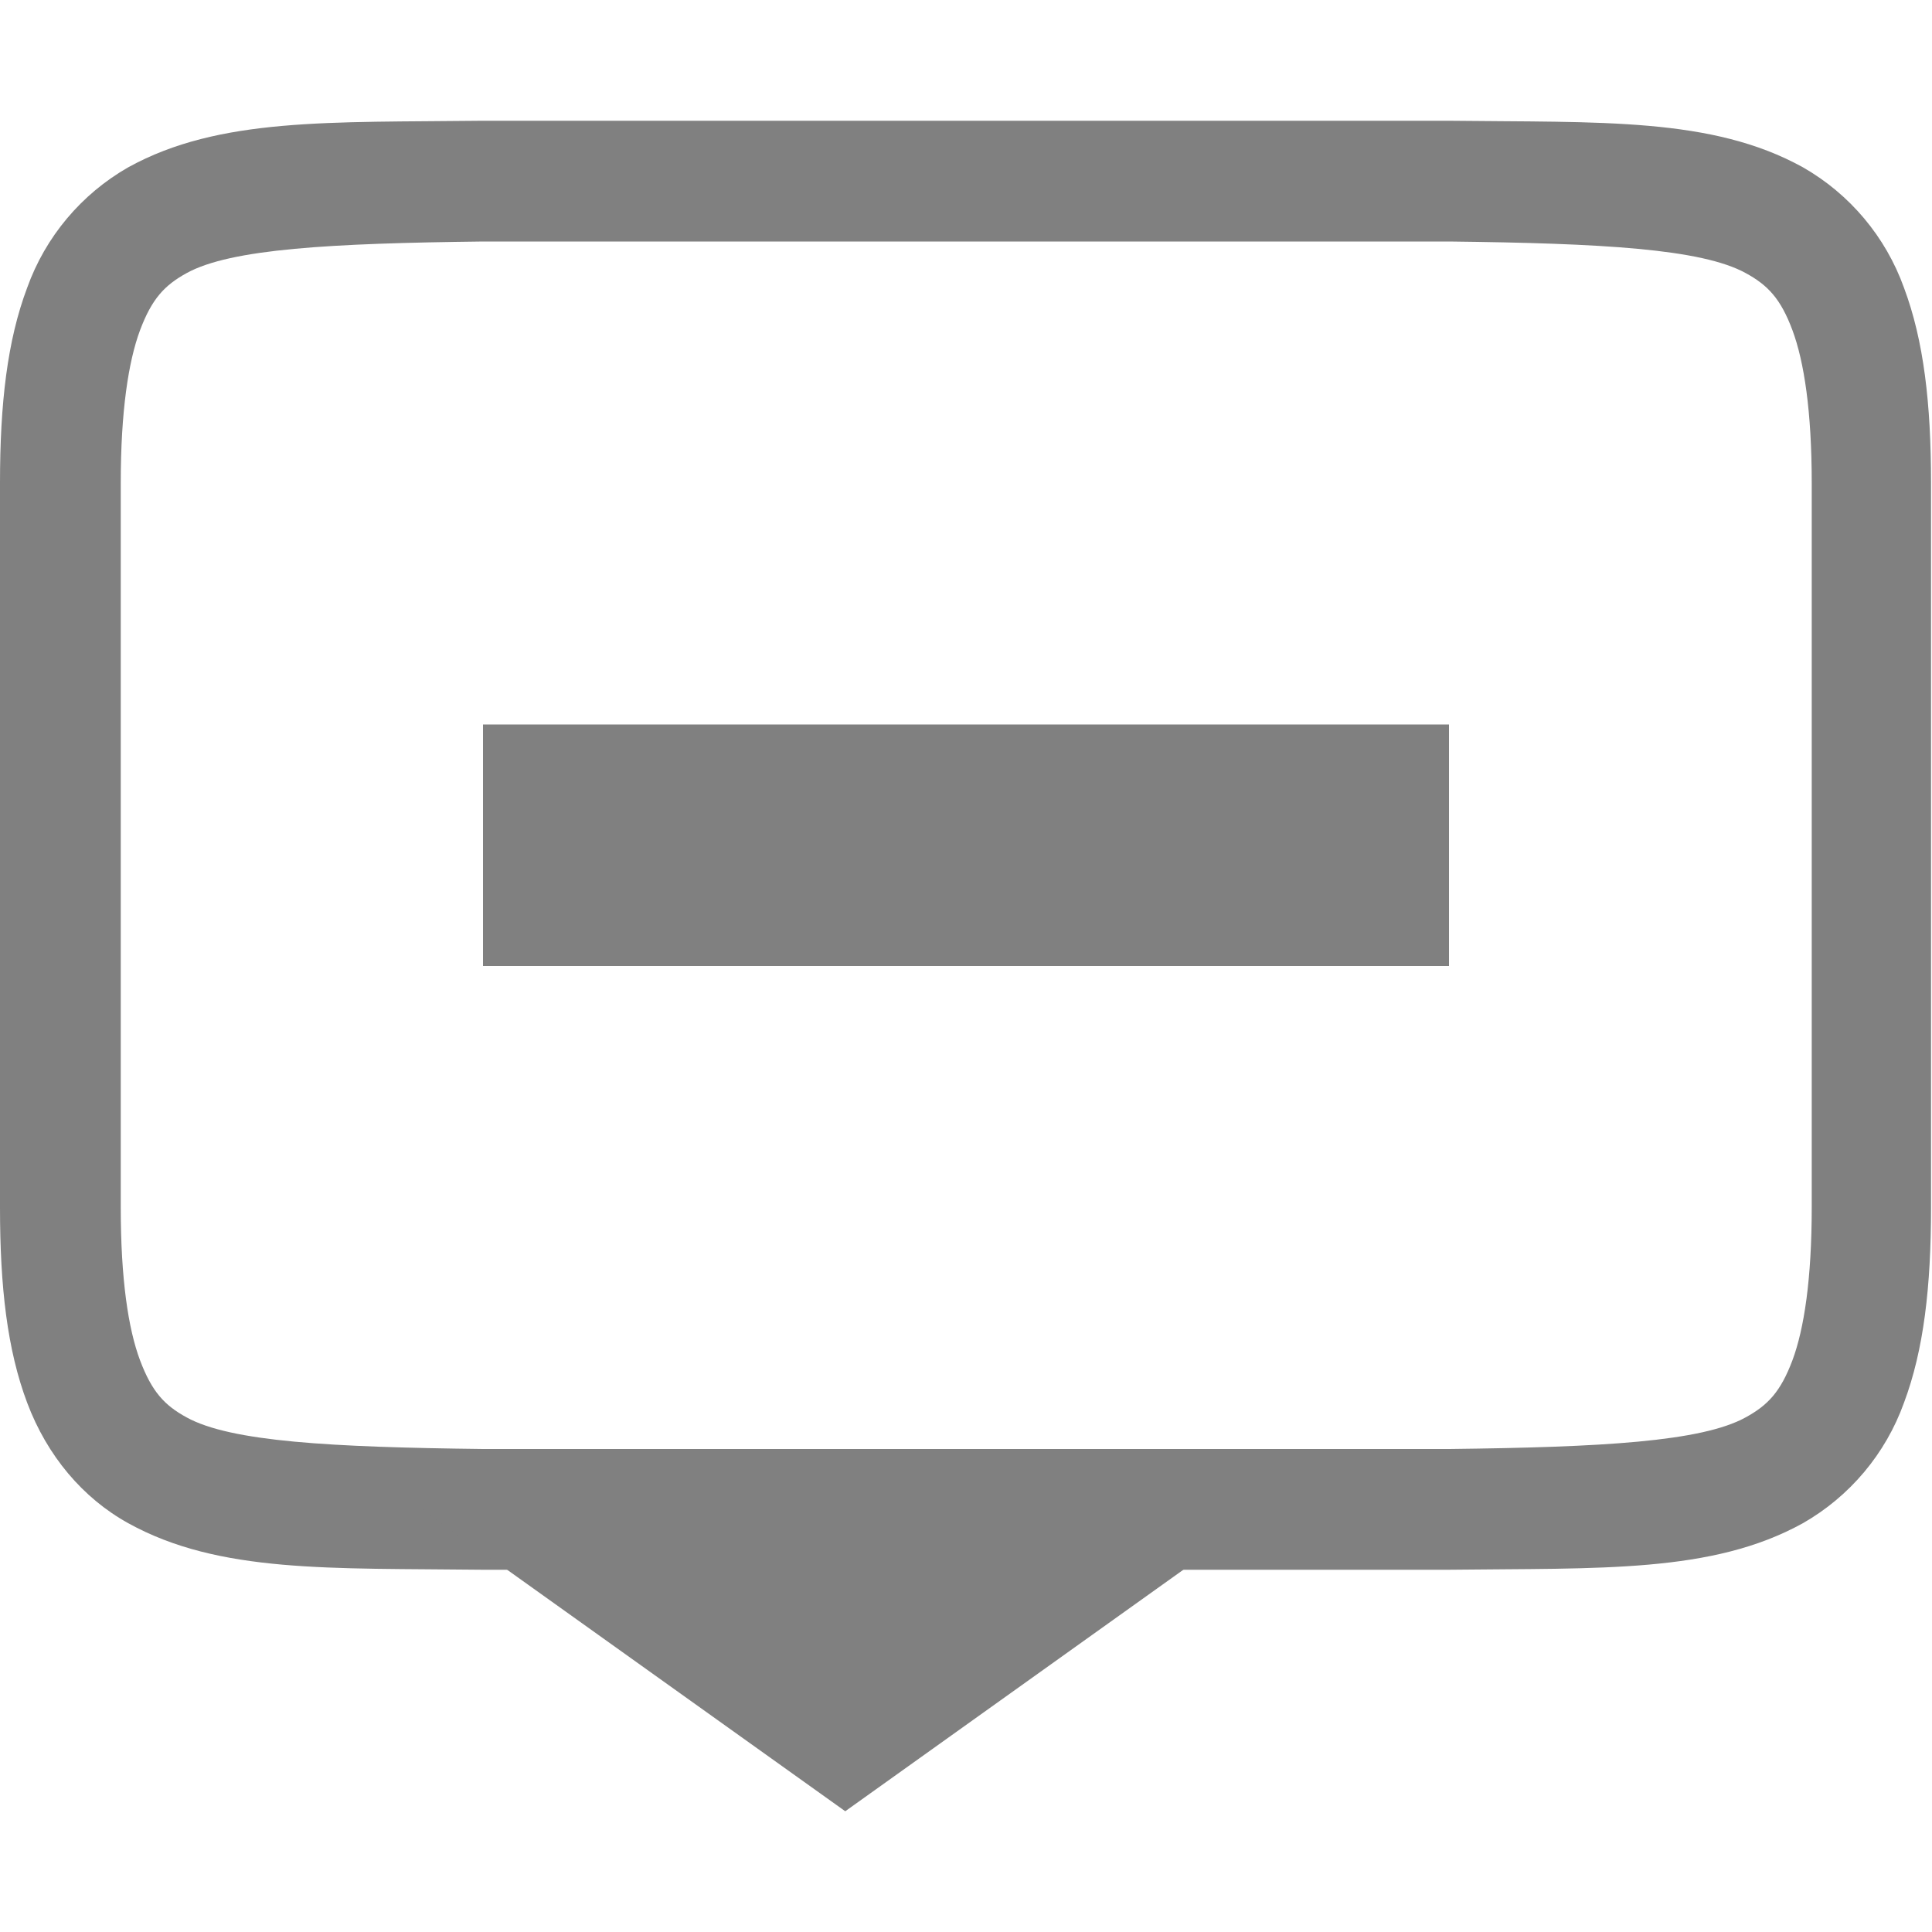
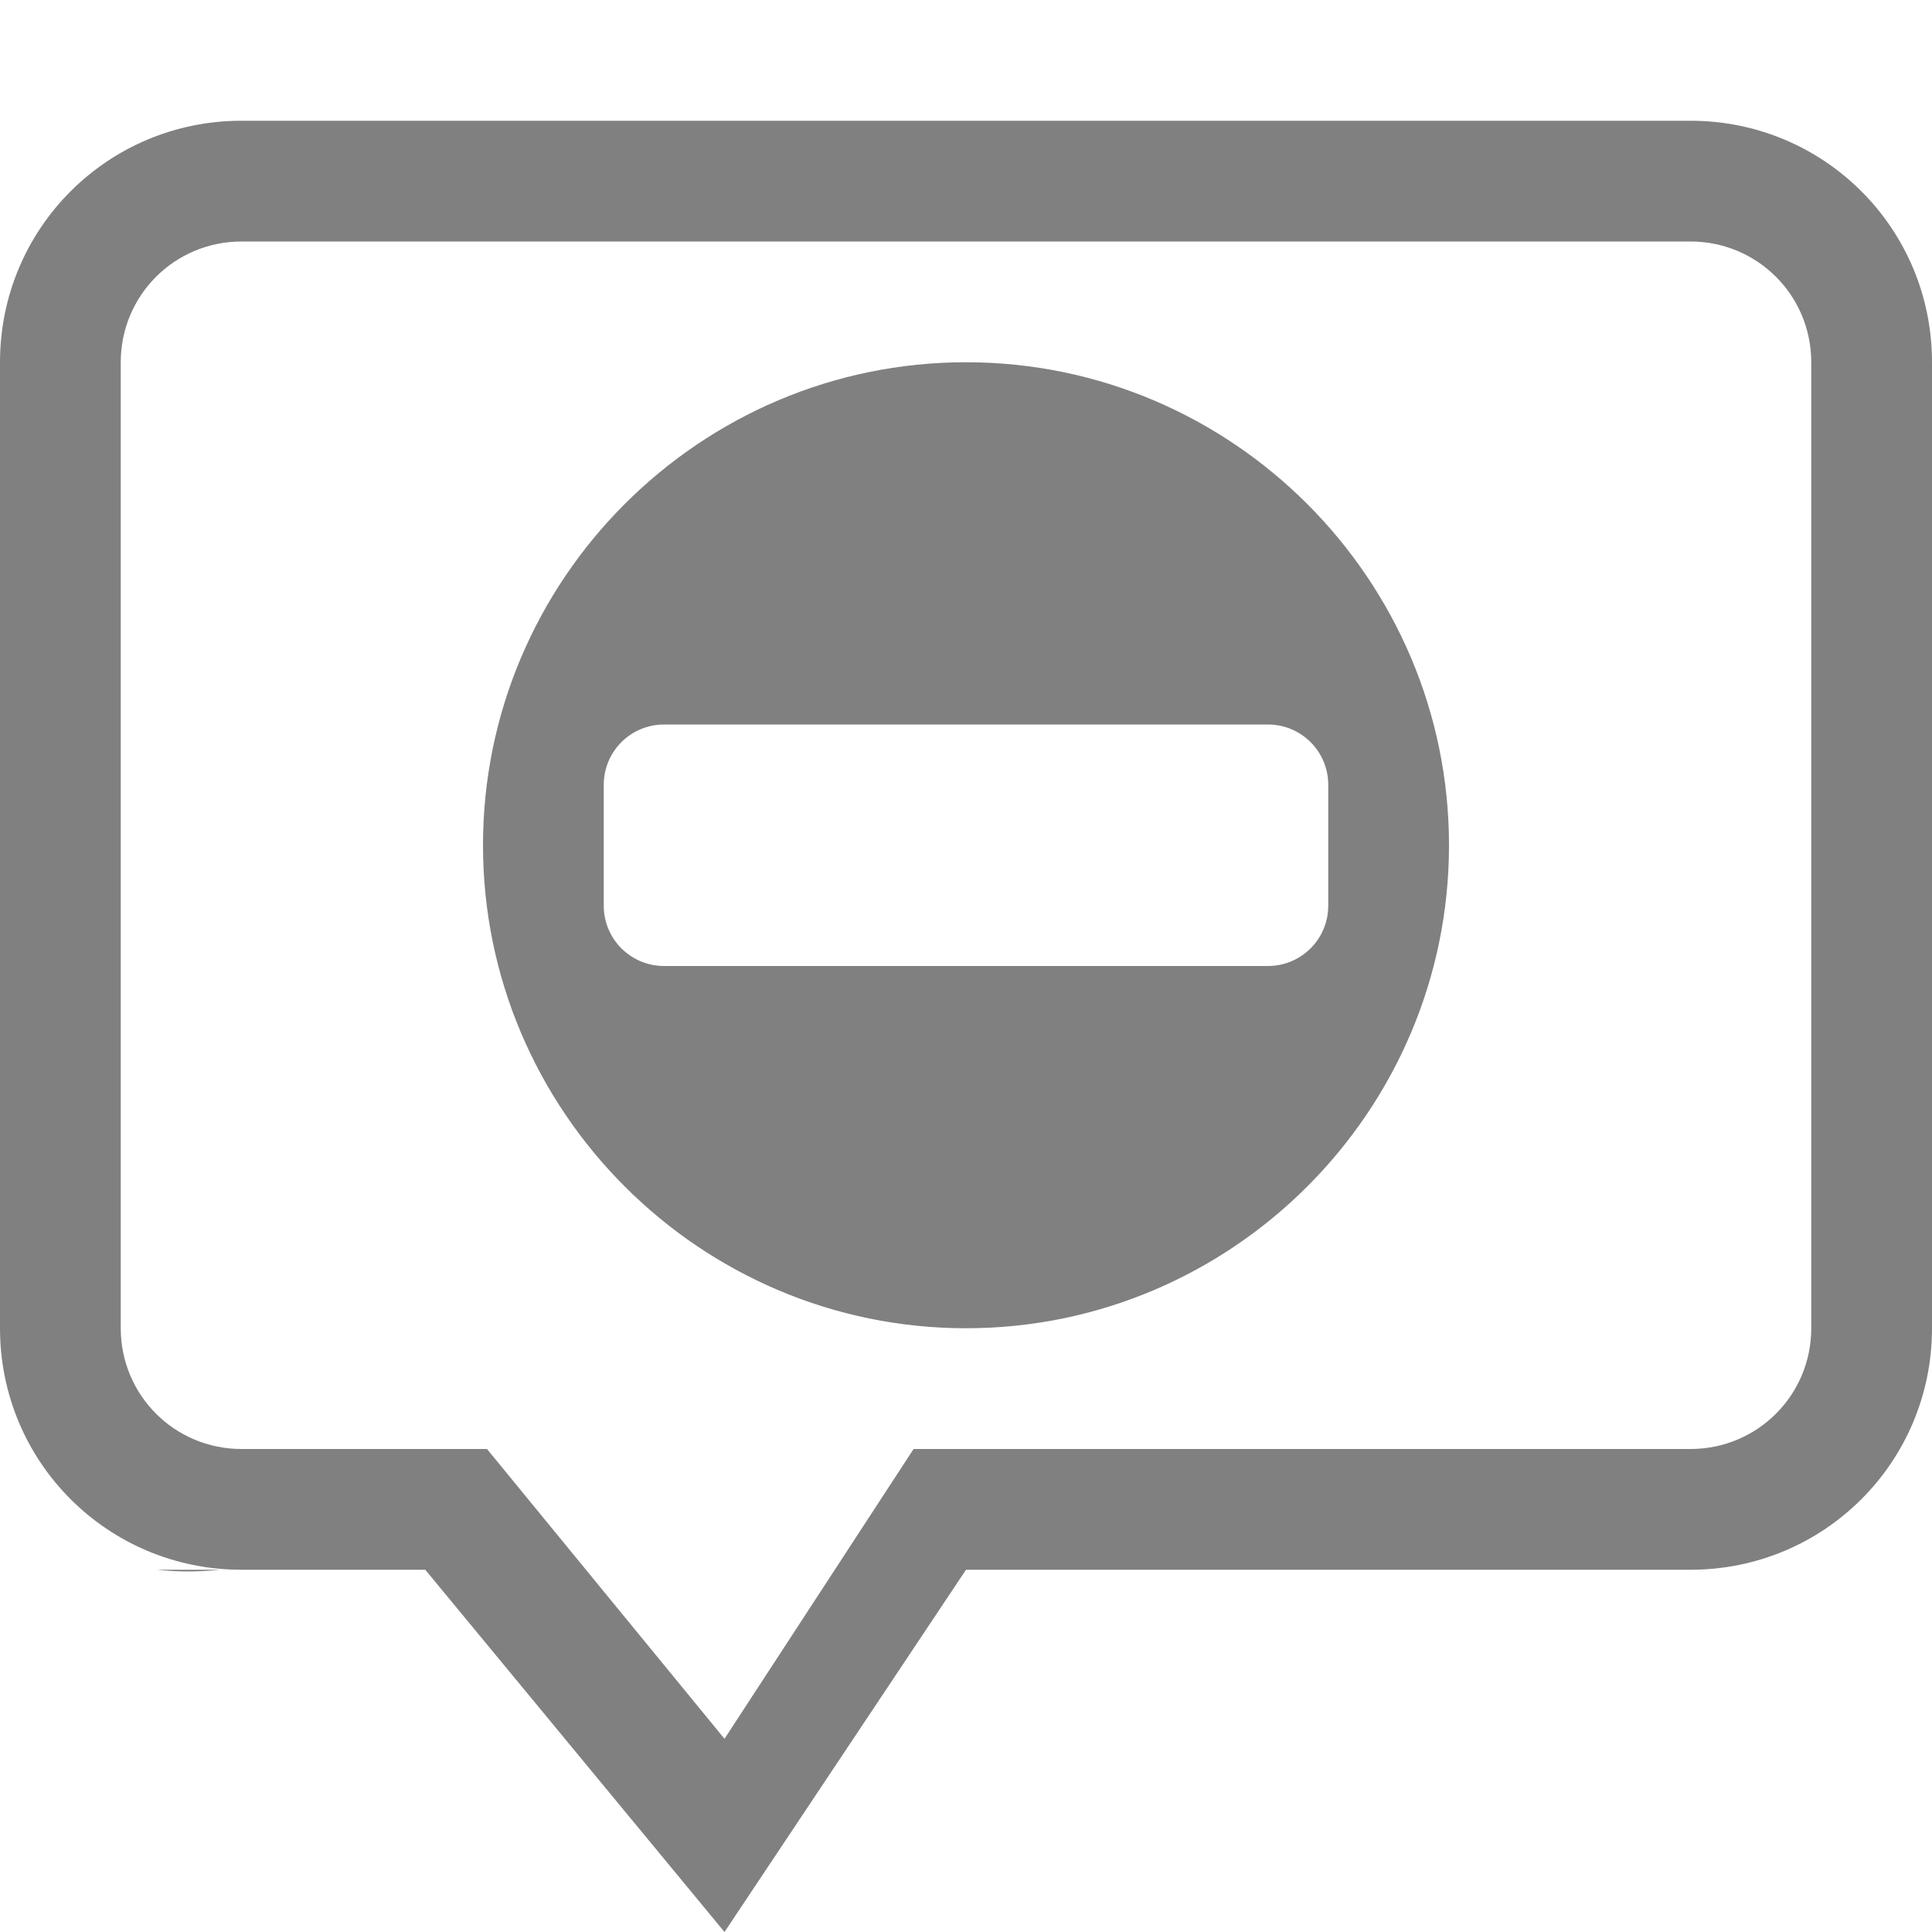
- <svg xmlns="http://www.w3.org/2000/svg" height="16" width="16">
-   <g transform="translate(-1293 327)" fill="gray">
-     <path color="#000" d="M1296.994-326c-1.258.015-2.178-.03-2.931.385a1.88 1.88 0 0 0-.838.998c-.165.438-.225.96-.225 1.617v6c0 .658.06 1.179.225 1.617.165.439.461.79.838.998.753.416 1.673.37 2.931.385h8.004c1.258-.015 2.18.03 2.932-.385a1.88 1.88 0 0 0 .838-.998c.164-.438.224-.96.224-1.617v-6c0-.658-.06-1.179-.224-1.617a1.88 1.88 0 0 0-.838-.998c-.753-.416-1.674-.37-2.932-.385h-8.004zm.01 1h8c1.259.015 2.088.06 2.454.262.183.1.289.212.386.472.097.26.16.674.16 1.266v6c0 .592-.063 1.006-.16 1.266-.098.26-.203.371-.387.472-.366.202-1.194.247-2.453.262H1297c-1.258-.015-2.089-.06-2.455-.262-.183-.1-.287-.212-.385-.472-.098-.26-.16-.674-.16-1.266v-6c0-.592.063-1.006.16-1.266.098-.26.202-.371.385-.472.366-.202 1.197-.247 2.455-.262z" font-family="sans-serif" font-weight="400" overflow="visible" style="line-height:normal;font-variant-ligatures:normal;font-variant-position:normal;font-variant-caps:normal;font-variant-numeric:normal;font-variant-alternates:normal;font-feature-settings:normal;text-indent:0;text-align:start;text-decoration-line:none;text-decoration-style:solid;text-decoration-color:#000;text-transform:none;text-orientation:mixed;shape-padding:0;isolation:auto;mix-blend-mode:normal;marker:none" white-space="normal" />
-     <path d="M1300-312l3.5-2.5-.5-.5h-6l-.5.5z" font-family="Ubuntu" font-size="15" font-weight="400" letter-spacing="0" style="line-height:125%;-inkscape-font-specification:Ubuntu;text-align:center" text-anchor="middle" word-spacing="0" />
-     <rect height="2" width="8" x="1297" y="-321" />
+ <svg xmlns="http://www.w3.org/2000/svg" xmlns:ns1="http://www.openswatchbook.org/uri/2009/osb" height="16" id="svg7384" version="1.1" width="16">
+   <defs id="defs7386">
+     <linearGradient id="linearGradient5606" ns1:paint="solid">
+       <stop id="stop5608" offset="0" style="stop-color:#000000;stop-opacity:1;" />
+     </linearGradient>
+     <linearGradient id="linearGradient4526" ns1:paint="solid">
+       <stop id="stop4528" offset="0" style="stop-color:#ffffff;stop-opacity:1;" />
+     </linearGradient>
+     <linearGradient id="linearGradient3600-4" ns1:paint="gradient">
+       <stop id="stop3602-7" offset="0" style="stop-color:#f4f4f4;stop-opacity:1" />
+       <stop id="stop3604-6" offset="1" style="stop-color:#dbdbdb;stop-opacity:1" />
+     </linearGradient>
+   </defs>
+   <g id="layer9" label="status" style="display:inline" transform="translate(-1293,327)">
+     <path d="m 1295,-326 c -1.108,0 -2,0.892 -2,2 v 8 c 0,1.108 0.892,2 2,2 h 1.522 l 2.478,3 2,-3 h 6 c 1.108,0 2,-0.892 2,-2 v -8 c 0,-1.108 -0.892,-2 -2,-2 z m 0,1 h 12 c 0.554,0 1,0.446 1,1 v 8 c 0,0.554 -0.446,1 -1,1 h -6.434 l -1.566,2.4 -1.967,-2.4 h -2.033 c -0.554,0 -1,-0.446 -1,-1 v -8 c 0,-0.554 0.446,-1 1,-1 z m 6,1 c -2.203,0 -4,1.797 -4,4 0,2.203 1.797,4 4,4 2.203,0 4,-1.797 4,-4 0,-2.203 -1.797,-4 -4,-4 z m -2.5,3 h 5 c 0.277,0 0.5,0.223 0.5,0.5 v 1 c 0,0.277 -0.223,0.5 -0.5,0.5 h -5 c -0.277,0 -0.5,-0.223 -0.5,-0.5 v -1 c 0,-0.277 0.223,-0.5 0.5,-0.5 z m -4.199,7 c 0.152,0.017 0.321,0.021 0.523,0 z" id="path999-8-1" style="font-style:normal;font-variant:normal;font-weight:normal;font-stretch:normal;font-size:15px;line-height:125%;font-family:Ubuntu;-inkscape-font-specification:Ubuntu;text-align:center;letter-spacing:0px;word-spacing:0px;writing-mode:lr-tb;text-anchor:middle;display:inline;fill:#808080;fill-opacity:1;stroke:none;stroke-width:0.087;enable-background:new" />
  </g>
+   <g id="layer2" style="display:inline" transform="translate(-1052,-40)" />
+   <g id="layer4" style="display:inline" transform="translate(-1052,-40)" />
+   <g id="g1812" style="display:inline" transform="translate(-1052,-40)" />
+   <g id="g6217" style="display:inline" transform="translate(-1052,-40)" />
+   <g id="layer3" style="display:inline" transform="translate(-1052,-40)" />
+   <g id="g1833" style="display:inline" transform="translate(-1052,-40)" />
+   <g id="layer1" style="display:inline" transform="translate(-1052,-40)" />
</svg>
